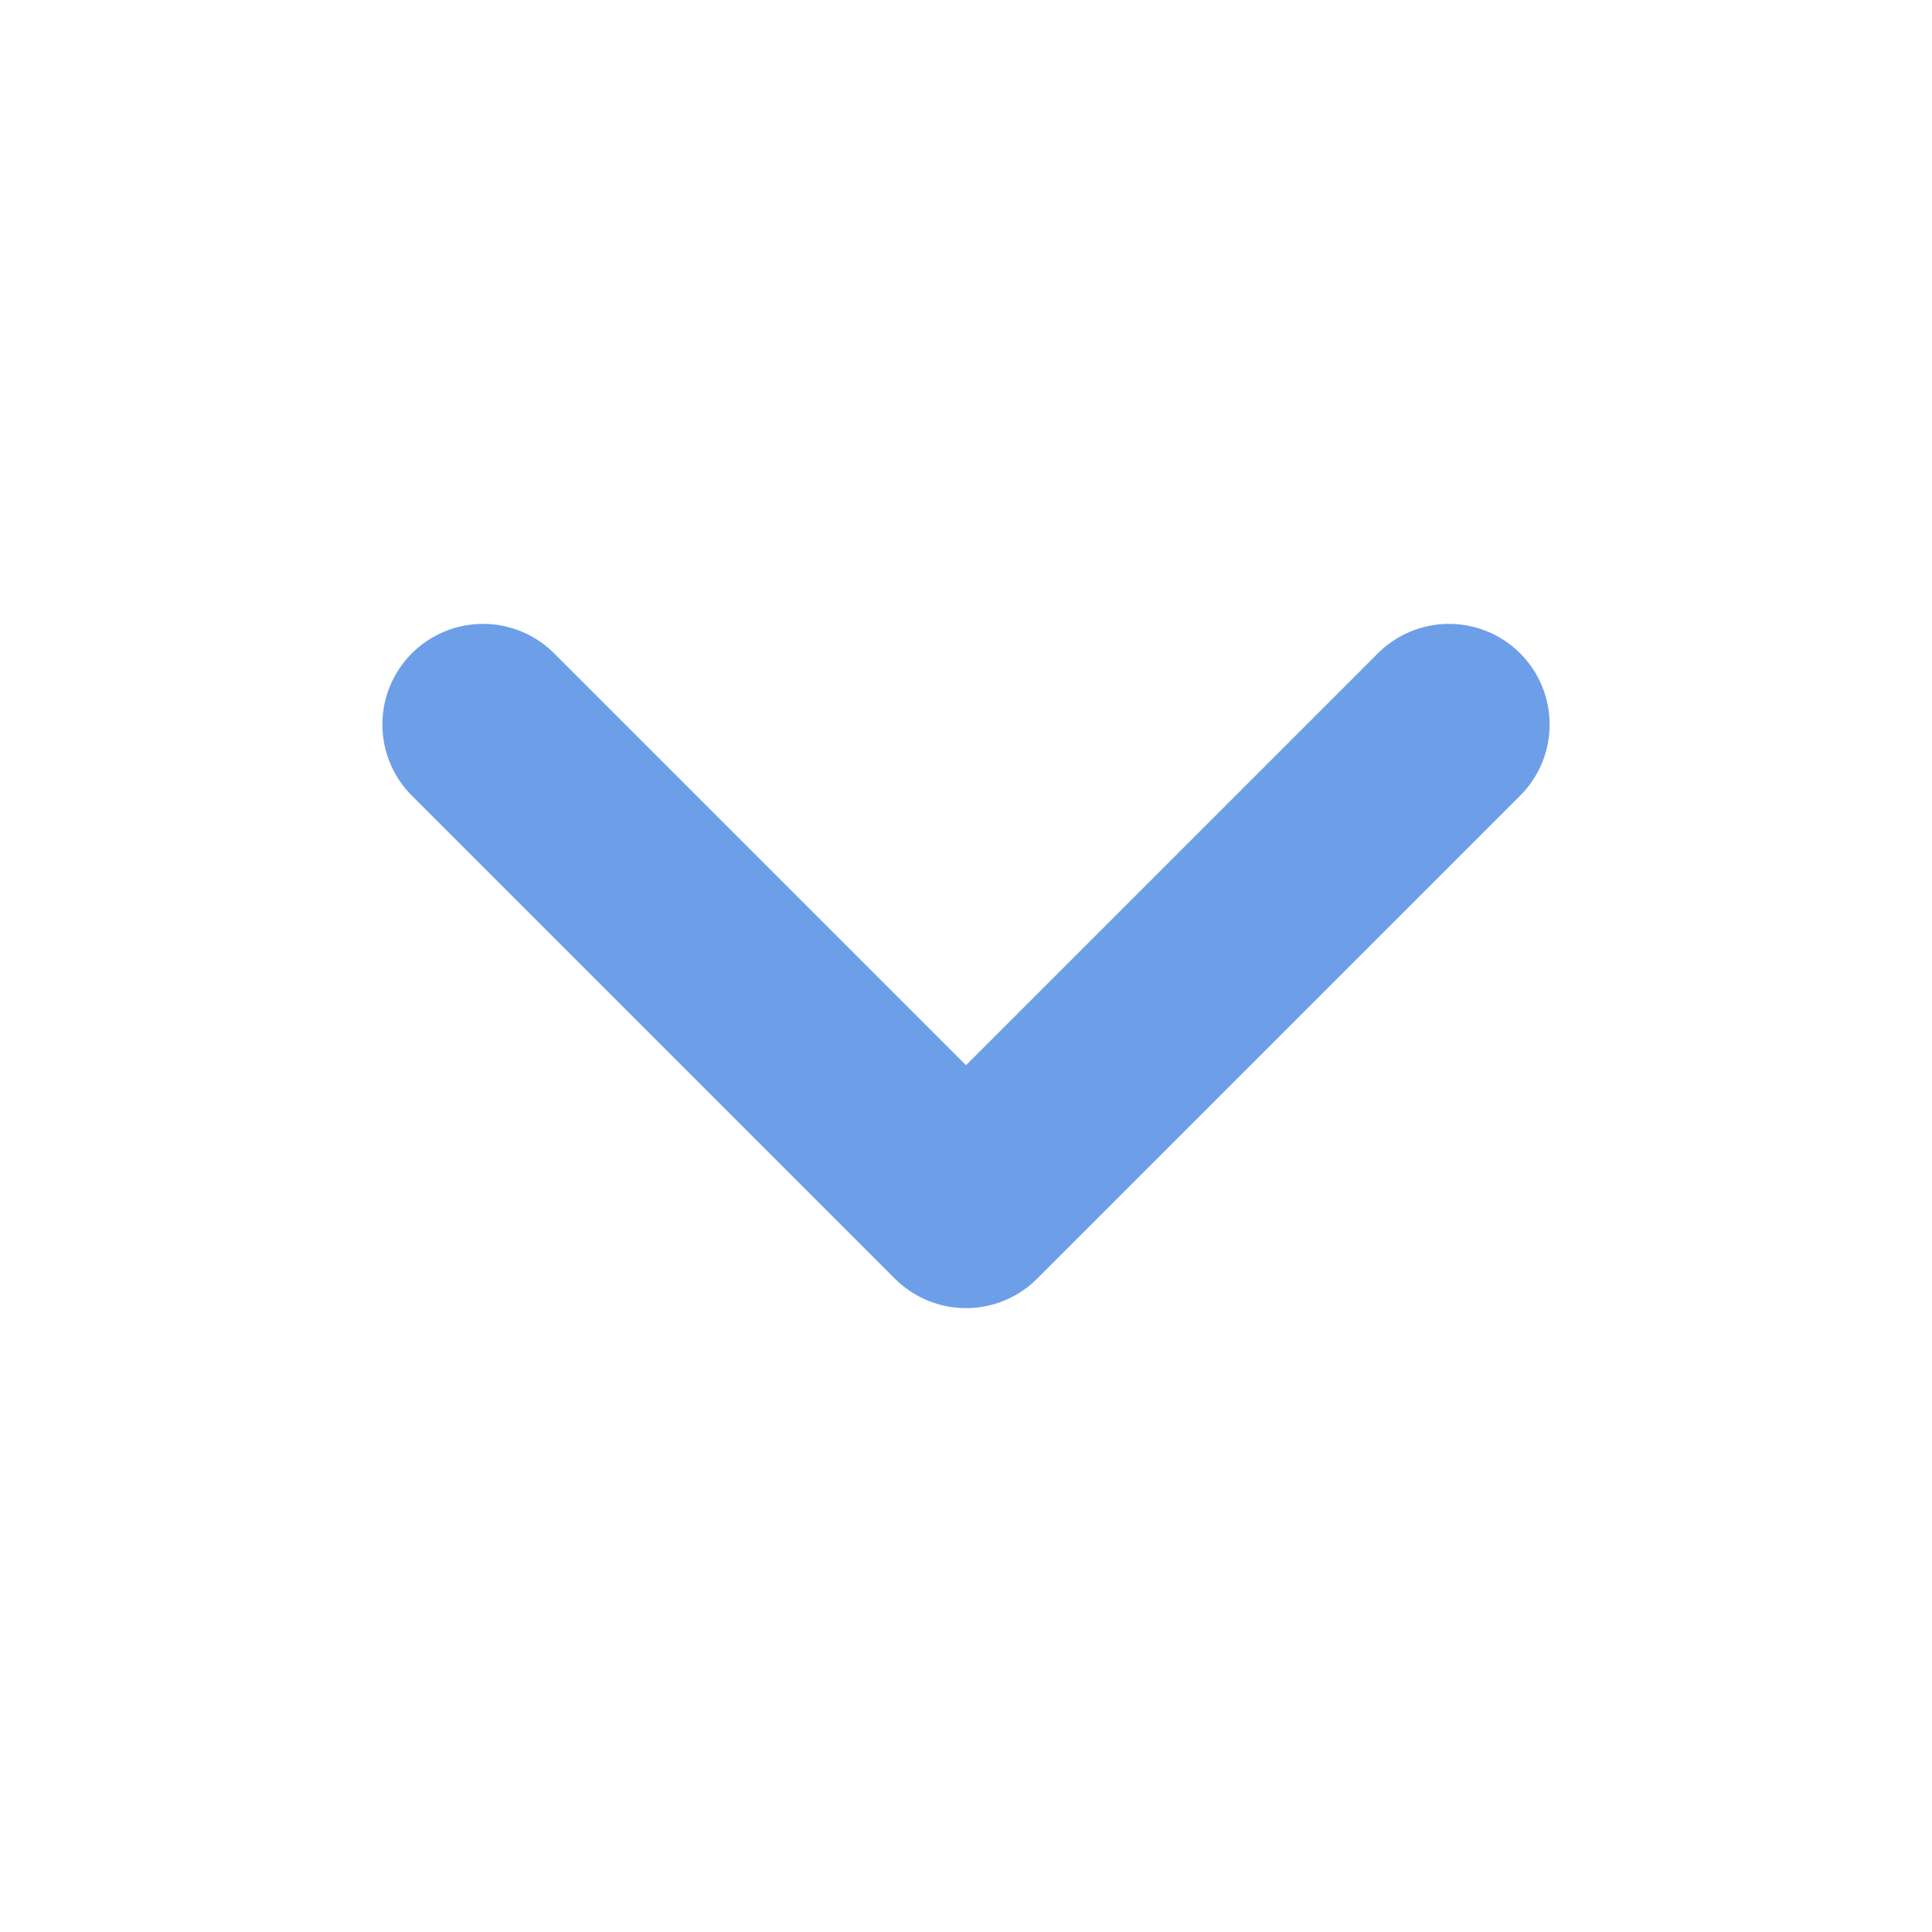
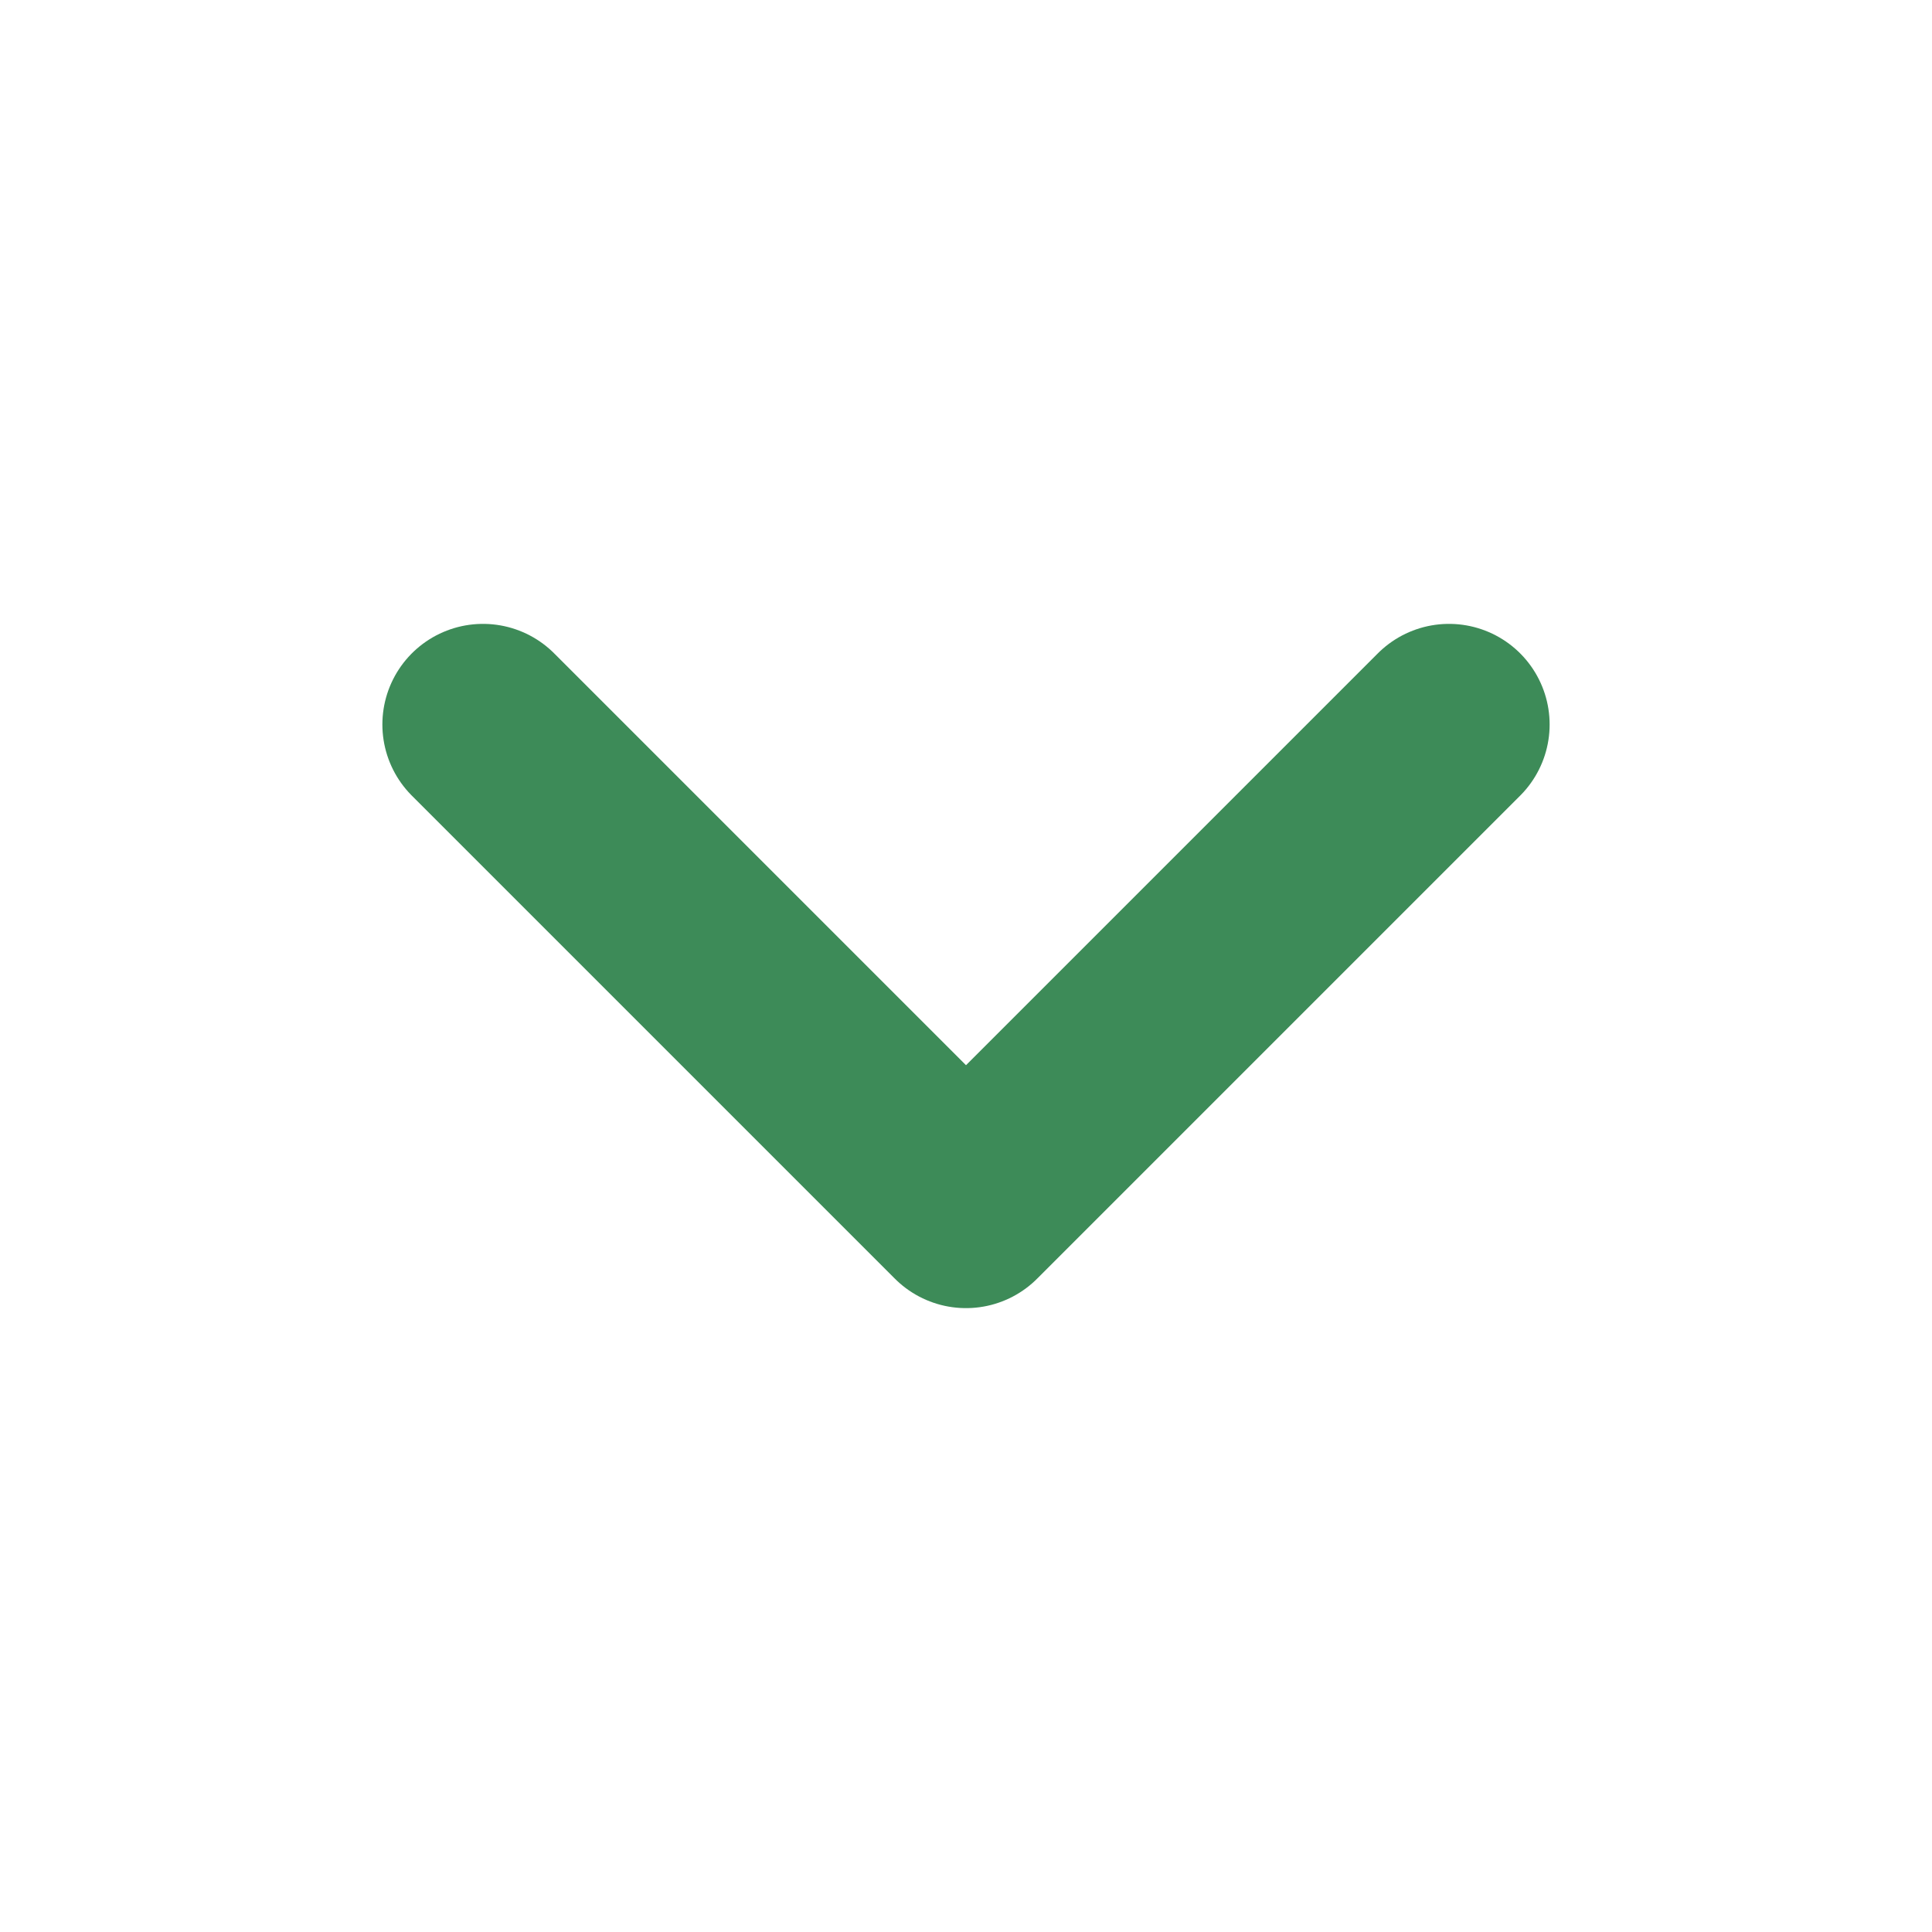
- <svg xmlns="http://www.w3.org/2000/svg" width="10" height="10" viewBox="0 0 24 24" fill="none" stroke="#6C9FE8" stroke-width="2.5" stroke-linecap="round" stroke-linejoin="round">
+ <svg xmlns="http://www.w3.org/2000/svg" width="10" height="10" viewBox="0 0 24 24" fill="none" stroke="#3D8B58" stroke-width="2.5" stroke-linecap="round" stroke-linejoin="round">
  <polyline points="6 9 12 15 18 9" />
</svg>
